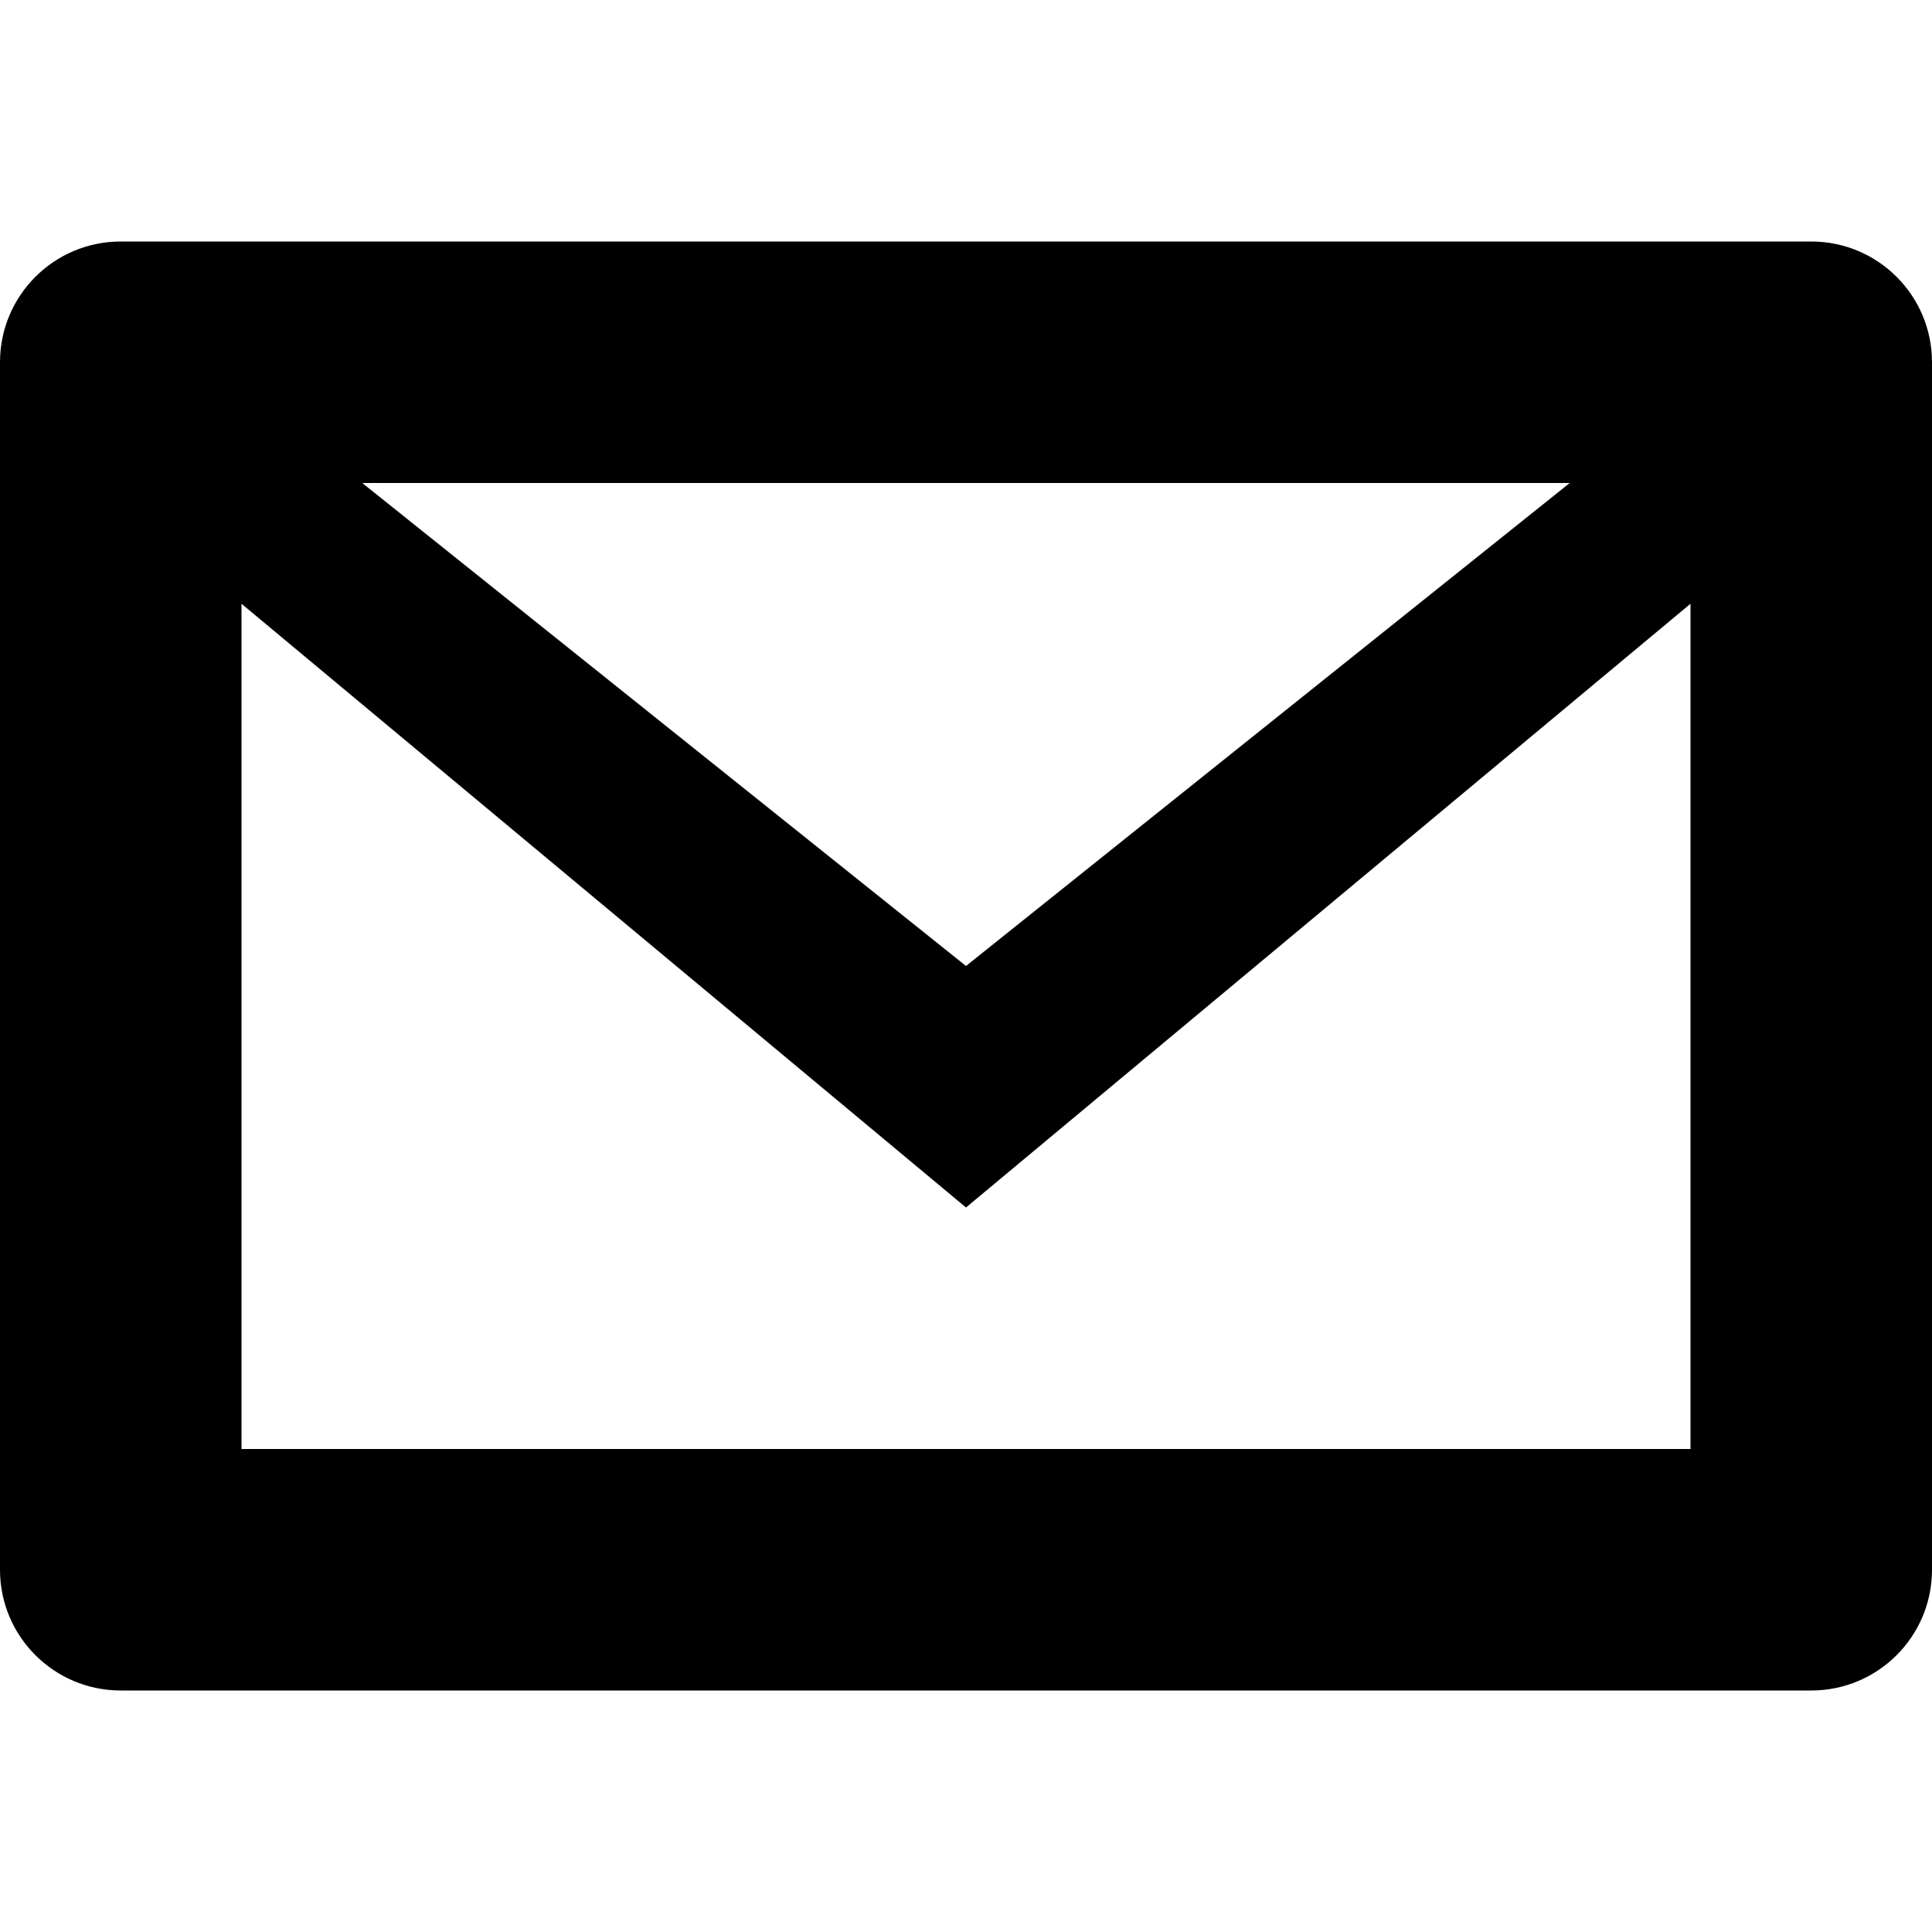
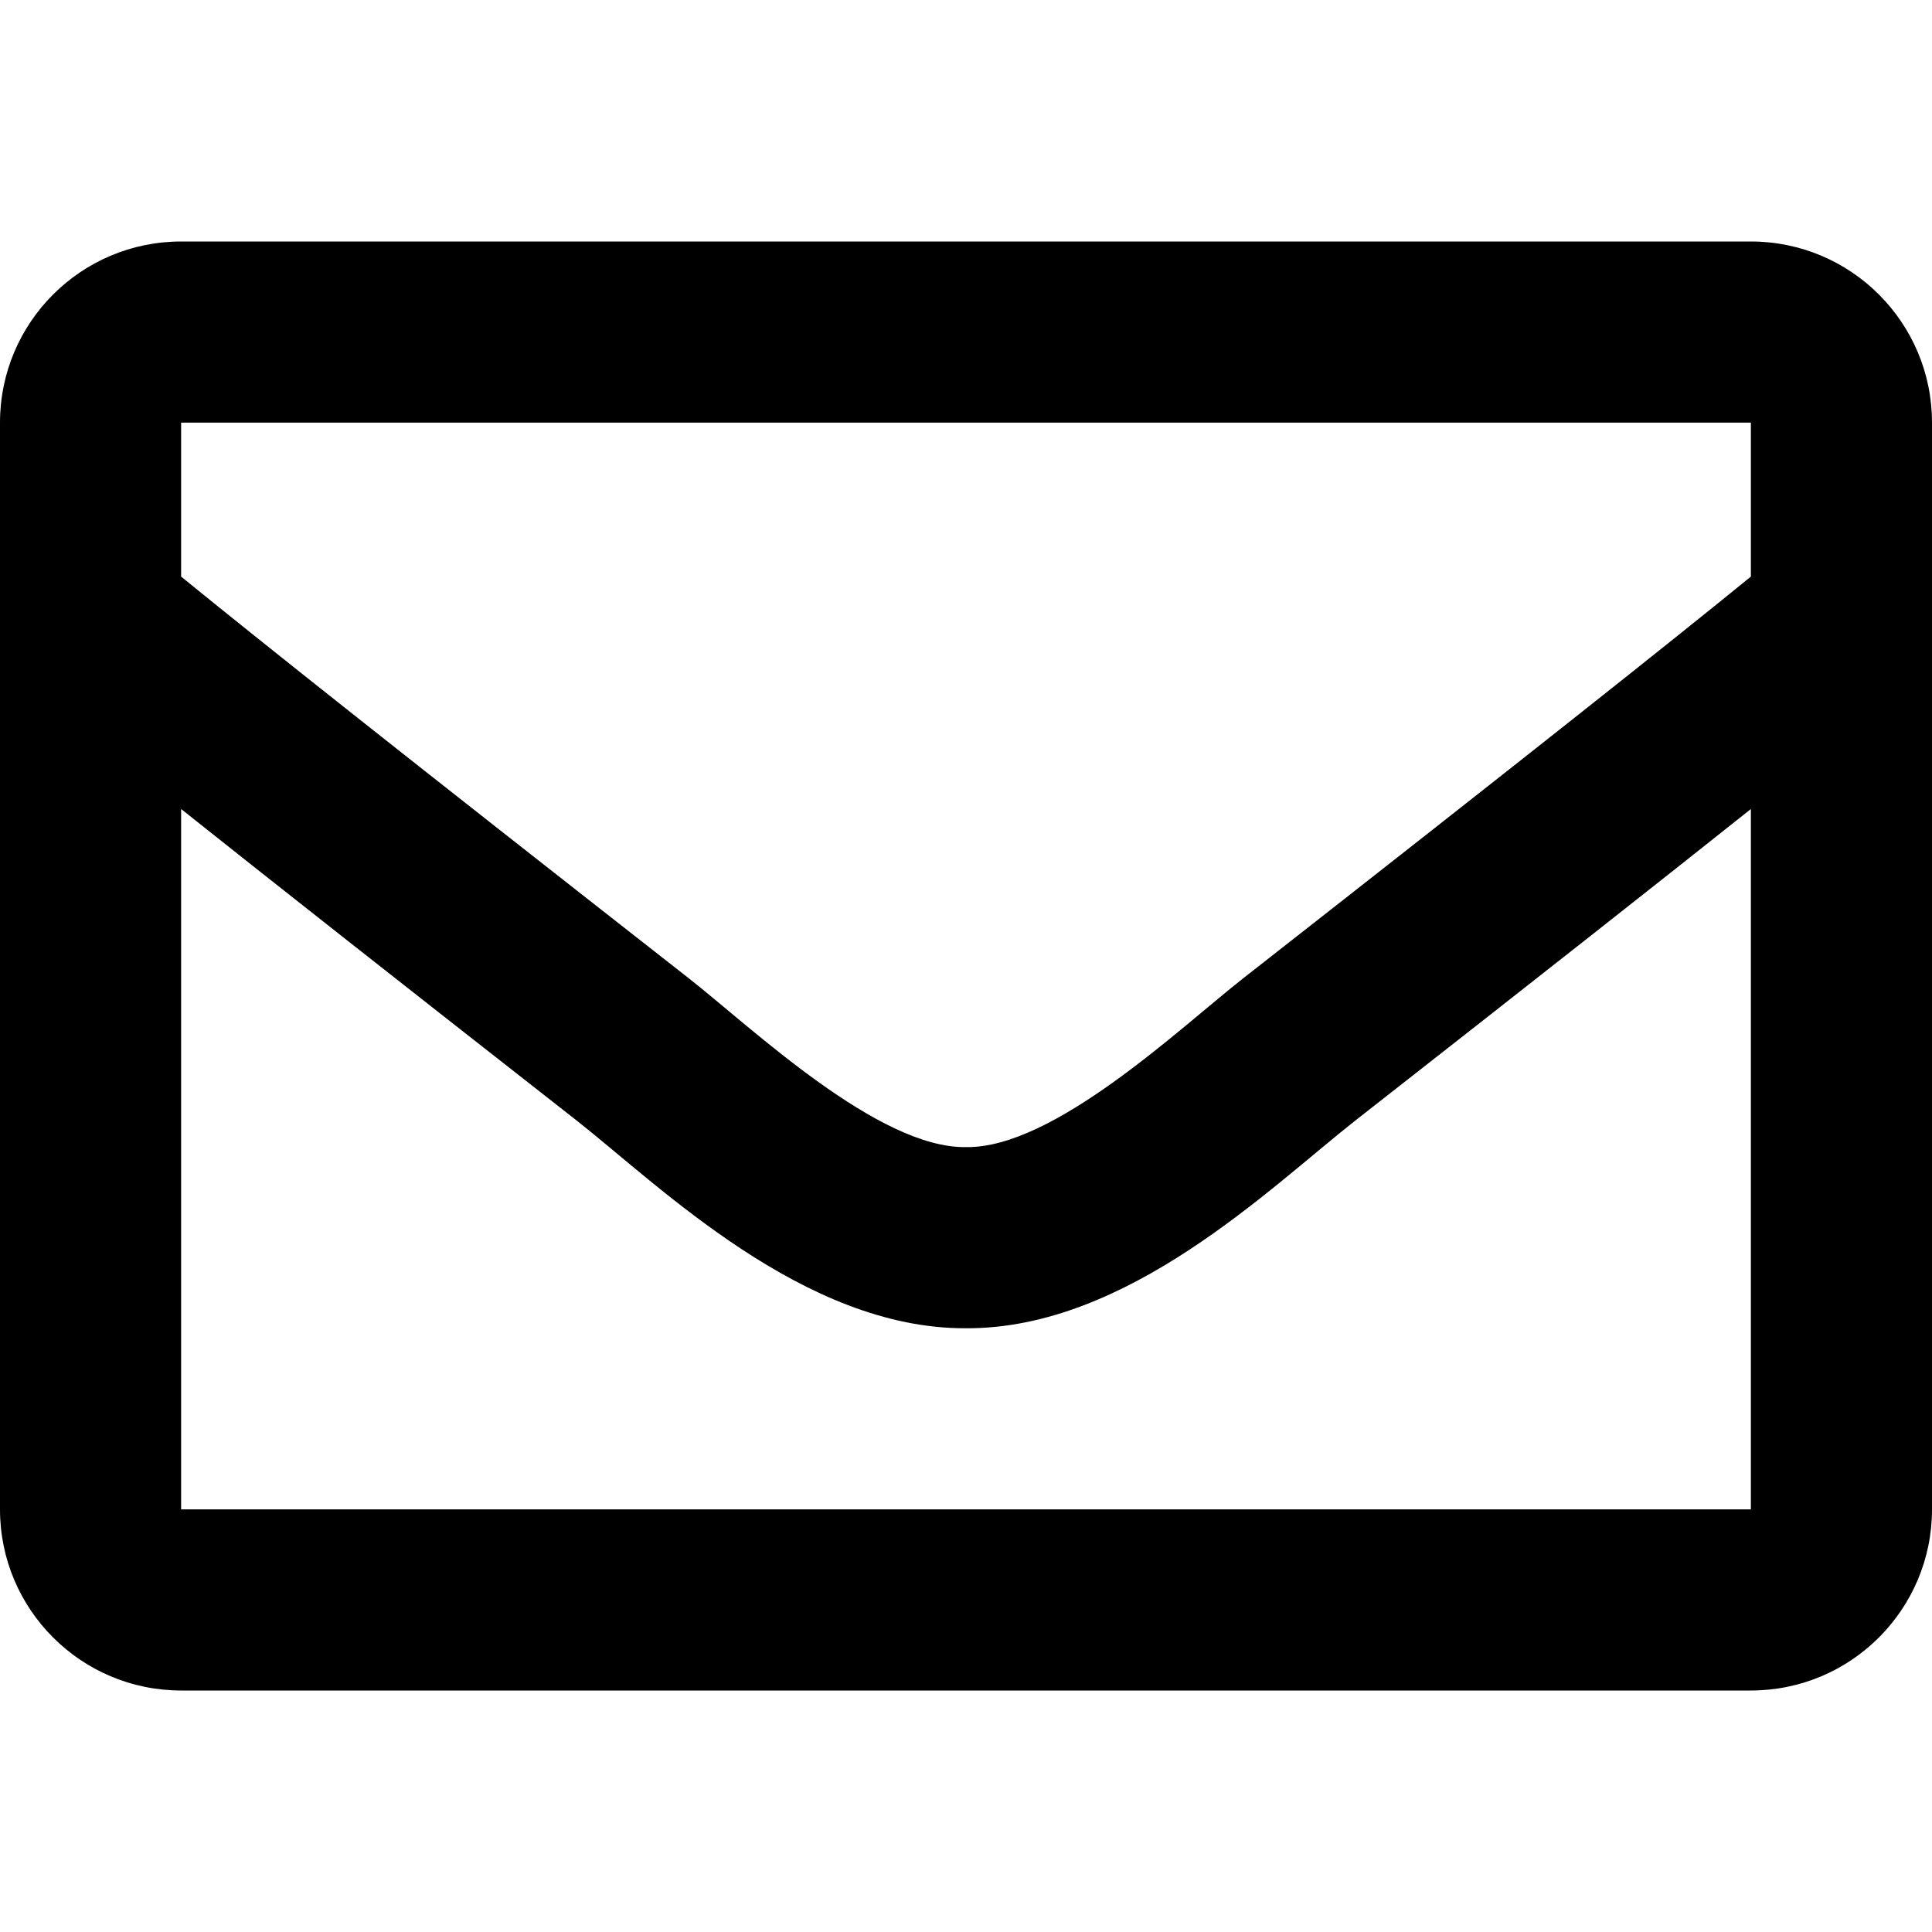
- <svg xmlns="http://www.w3.org/2000/svg" enable-background="new 0 0 512 512" height="512px" id="Layer_1" version="1.1" viewBox="0 0 512 512" width="512px" xml:space="preserve">
-   <path d="M479.998,64H32C14.329,64,0,78.312,0,96v320c0,17.688,14.329,32,32,32h447.998C497.671,448,512,433.688,512,416V96  C512,78.312,497.671,64,479.998,64z M416,128L256,256L96,128H416z M448,384H64V160l192,160l192-160V384z" />
+ <svg xmlns="http://www.w3.org/2000/svg" aria-hidden="true" focusable="false" data-prefix="far" data-icon="envelope" class="svg-inline--fa fa-envelope fa-w-16" role="img" viewBox="0 0 512 512">
+   <path fill="currentColor" d="M464 64H48C21.49 64 0 85.49 0 112v288c0 26.51 21.49 48 48 48h416c26.51 0 48-21.49 48-48V112c0-26.51-21.49-48-48-48zm0 48v40.805c-22.422 18.259-58.168 46.651-134.587 106.49-16.841 13.247-50.201 45.072-73.413 44.701-23.208.375-56.579-31.459-73.413-44.701C106.18 199.465 70.425 171.067 48 152.805V112h416zM48 400V214.398c22.914 18.251 55.409 43.862 104.938 82.646 21.857 17.205 60.134 55.186 103.062 54.955 42.717.231 80.509-37.199 103.053-54.947 49.528-38.783 82.032-64.401 104.947-82.653V400H48z" />
</svg>
